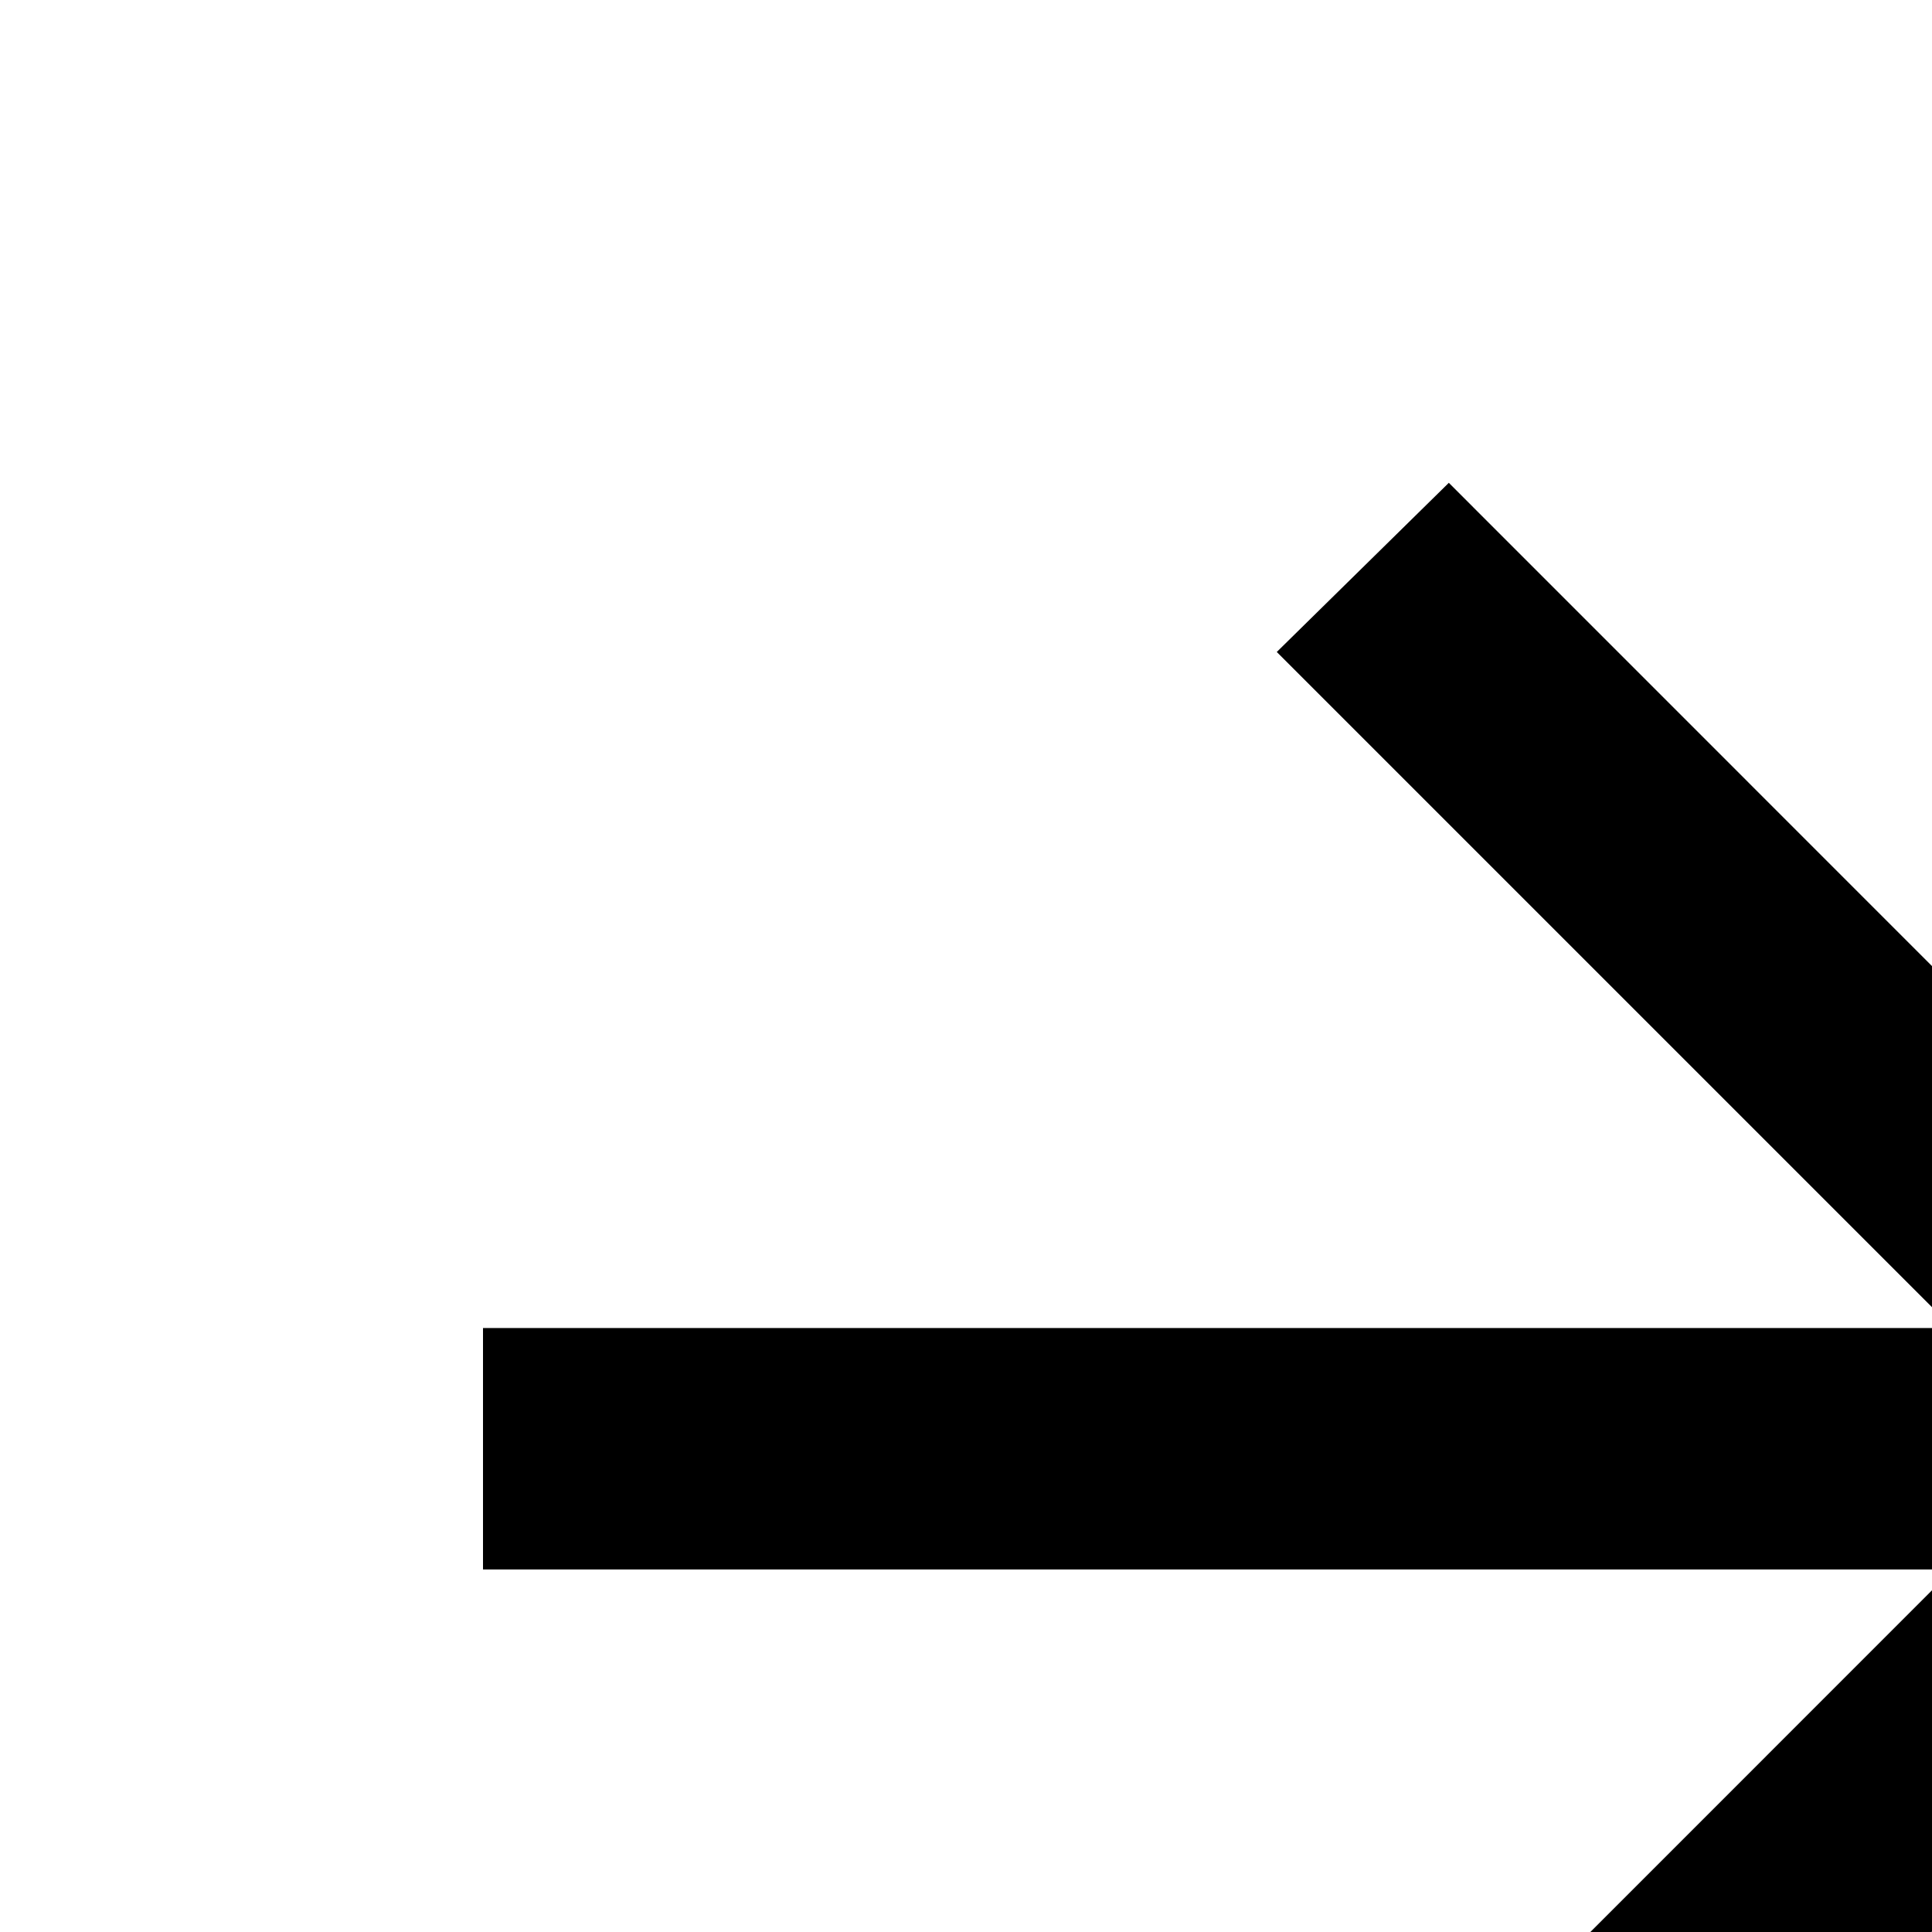
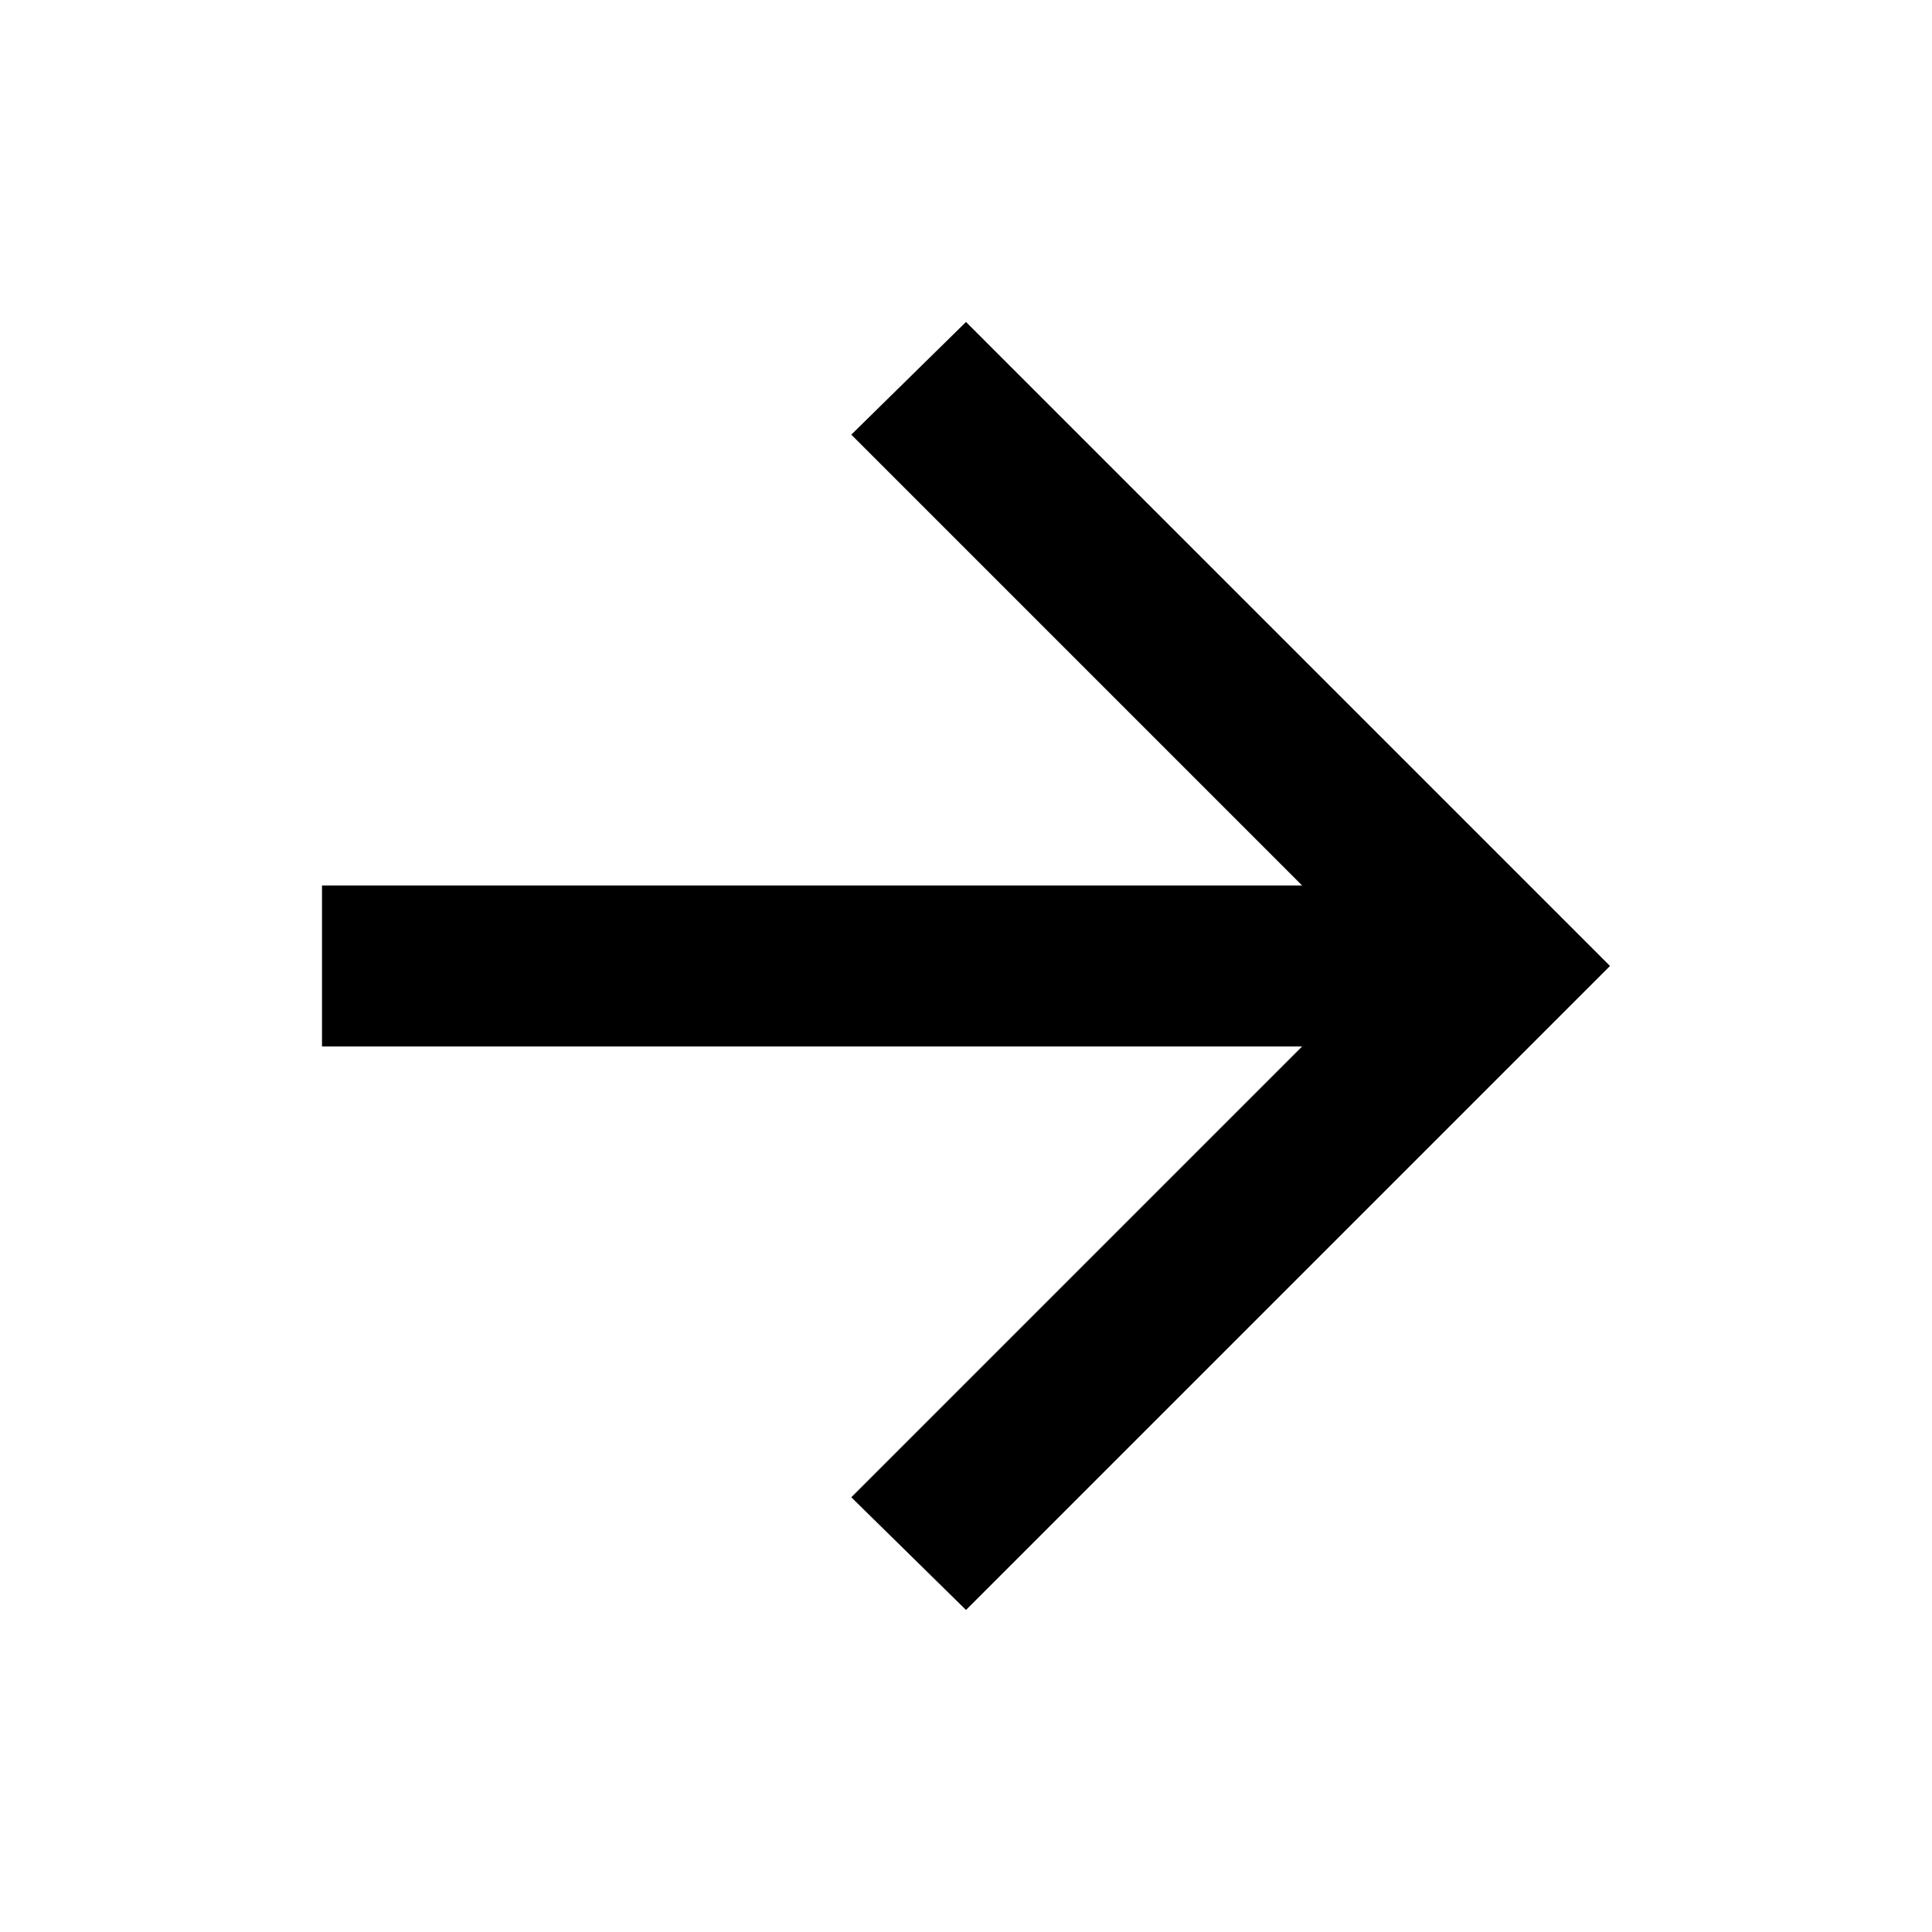
- <svg xmlns="http://www.w3.org/2000/svg" fill="none">
-   <mask id="a" width="16" height="16" x="0" y="0" maskUnits="userSpaceOnUse" style="mask-type:alpha">
-     <path fill="#D9D9D9" d="M0 0h16v16H0z" />
+ <svg xmlns="http://www.w3.org/2000/svg" viewBox="0 0 48 48" fill="none">
+   <mask id="mask0_582_807" style="mask-type:alpha" maskUnits="userSpaceOnUse" x="0" y="0" width="48" height="48">
+     <rect width="48" height="48" fill="#D9D9D9" />
  </mask>
-   <g mask="url(#a)">
-     <path fill="currentColor" d="m8 13.333-.95-.933 3.733-3.734H2.667V7.333h8.116L7.05 3.6 8 2.666 13.333 8 8 13.333Z" />
+   <g mask="url(#mask0_582_807)">
+     <path d="M24 39.999L21.15 37.199L32.35 25.999H8V21.999H32.35L21.15 10.799L24 7.999L40 23.999L24 39.999Z" fill="currentColor" />
  </g>
</svg>
